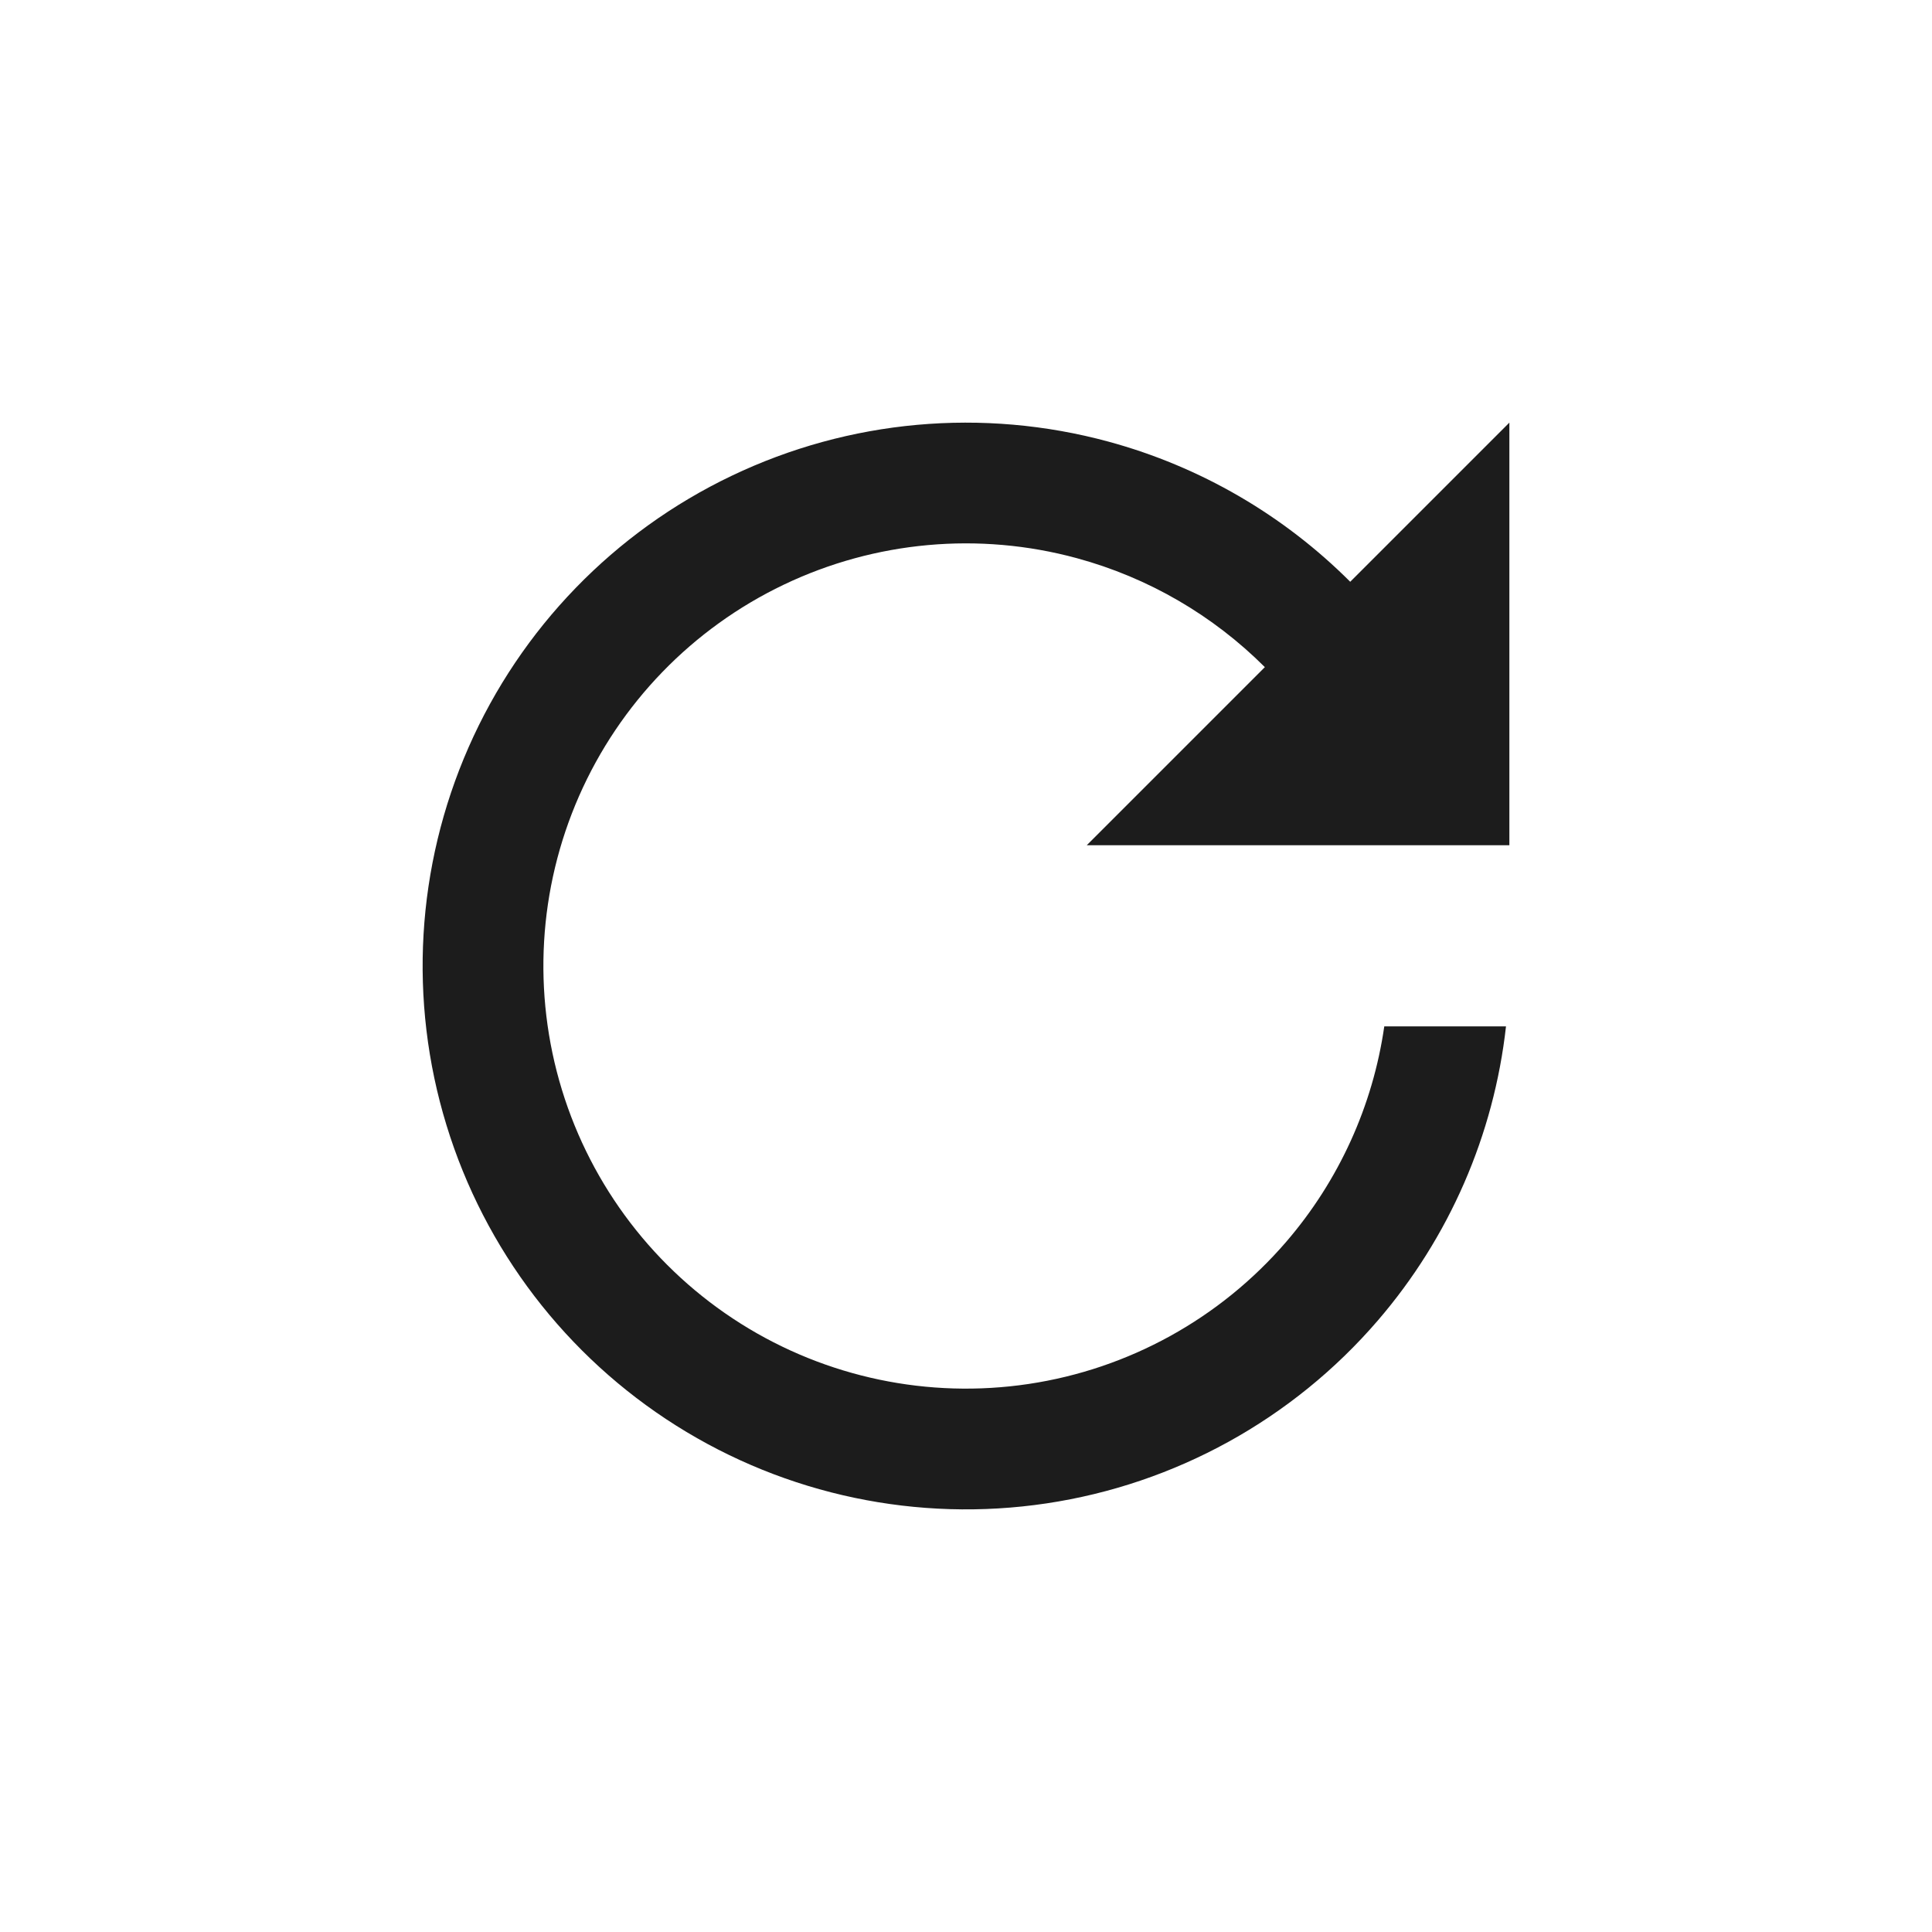
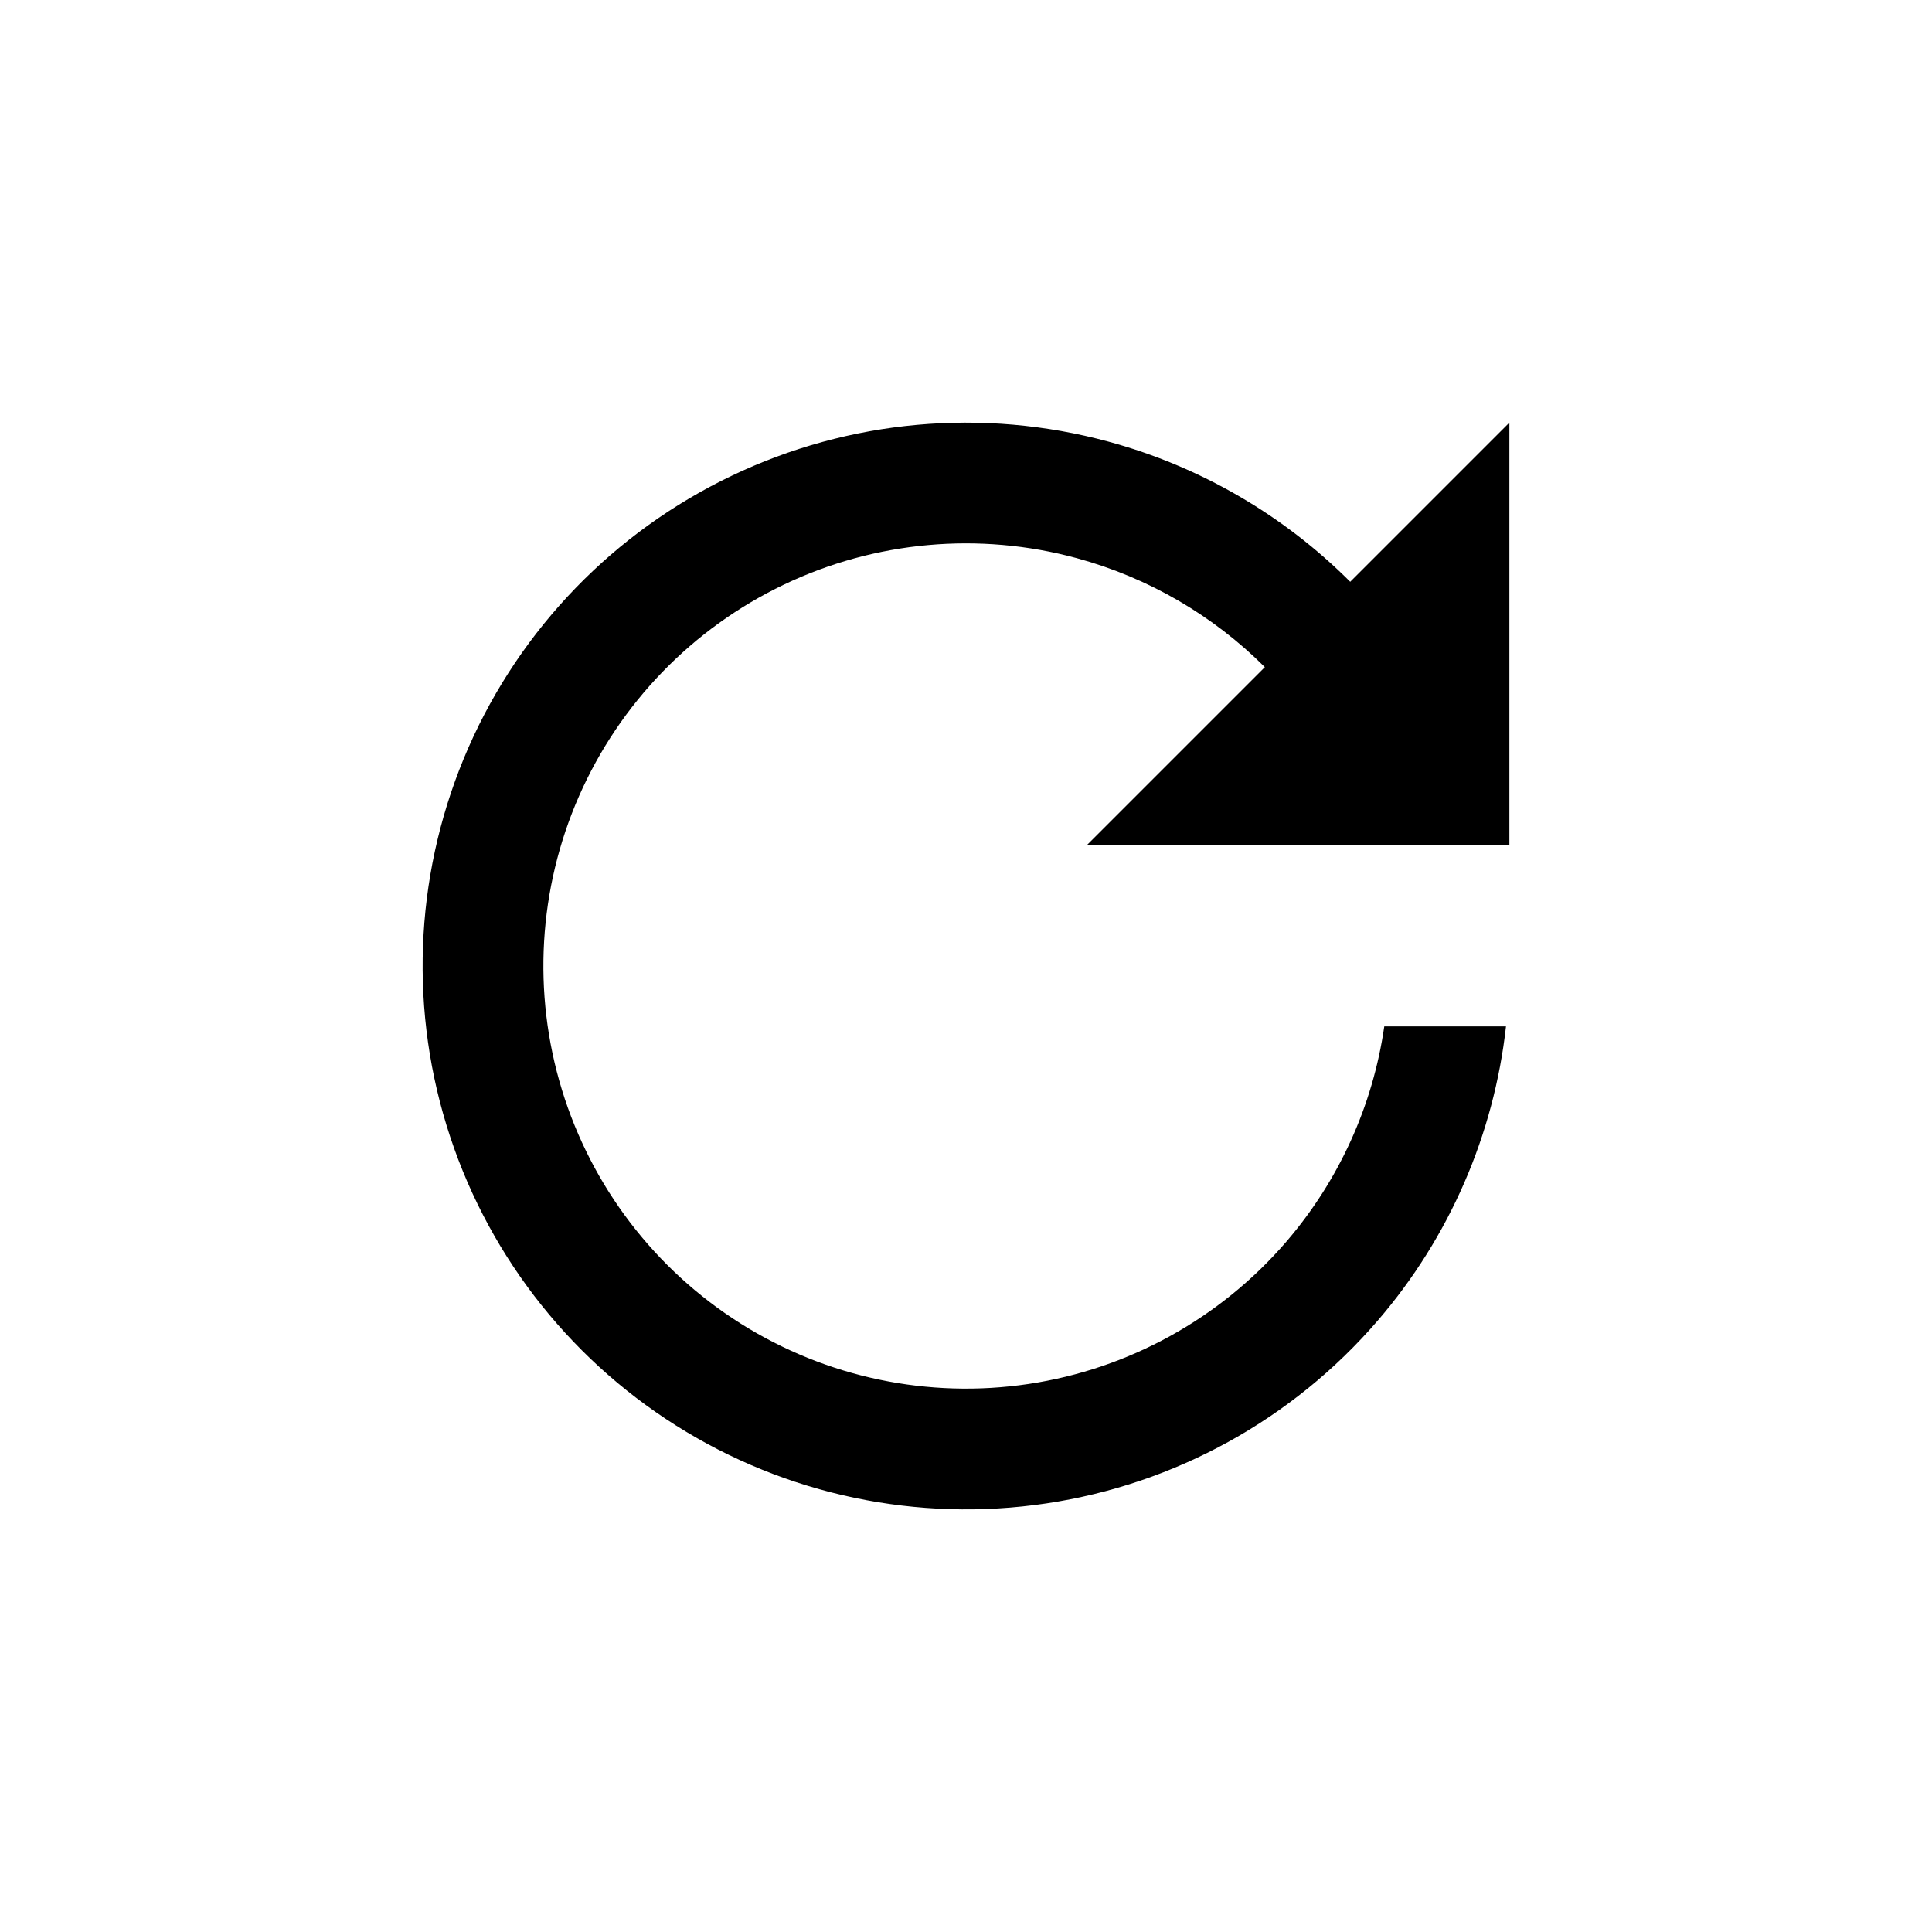
<svg xmlns="http://www.w3.org/2000/svg" width="32" height="32" viewBox="0 0 32 32" fill="none">
-   <path d="M25 14V7L22.364 9.636C21.261 8.533 19.884 7.729 18.36 7.315C16.279 6.75 14.065 6.95 12.12 7.88C10.174 8.809 8.627 10.406 7.76 12.38C6.893 14.354 6.763 16.574 7.395 18.636C8.026 20.697 9.376 22.463 11.2 23.613C13.024 24.763 15.2 25.22 17.332 24.901C19.465 24.582 21.412 23.508 22.819 21.874C24.007 20.495 24.744 18.794 24.944 17H22.928C22.739 18.313 22.178 19.553 21.303 20.569C20.209 21.839 18.695 22.675 17.036 22.923C15.378 23.171 13.685 22.816 12.267 21.922C10.848 21.027 9.798 19.653 9.307 18.05C8.816 16.446 8.917 14.72 9.591 13.185C10.266 11.649 11.469 10.407 12.982 9.684C14.495 8.961 16.217 8.805 17.835 9.245C19.021 9.567 20.092 10.193 20.95 11.05L18 14H25Z" fill="#1C1C1C" />
+   <path d="M25 14V7L22.364 9.636C21.261 8.533 19.884 7.729 18.36 7.315C16.279 6.75 14.065 6.95 12.12 7.88C10.174 8.809 8.627 10.406 7.76 12.38C6.893 14.354 6.763 16.574 7.395 18.636C8.026 20.697 9.376 22.463 11.2 23.613C13.024 24.763 15.2 25.22 17.332 24.901C19.465 24.582 21.412 23.508 22.819 21.874C24.007 20.495 24.744 18.794 24.944 17H22.928C22.739 18.313 22.178 19.553 21.303 20.569C20.209 21.839 18.695 22.675 17.036 22.923C15.378 23.171 13.685 22.816 12.267 21.922C10.848 21.027 9.798 19.653 9.307 18.05C8.816 16.446 8.917 14.72 9.591 13.185C10.266 11.649 11.469 10.407 12.982 9.684C14.495 8.961 16.217 8.805 17.835 9.245C19.021 9.567 20.092 10.193 20.95 11.05L18 14H25Z" fill="currentColor" />
</svg>
